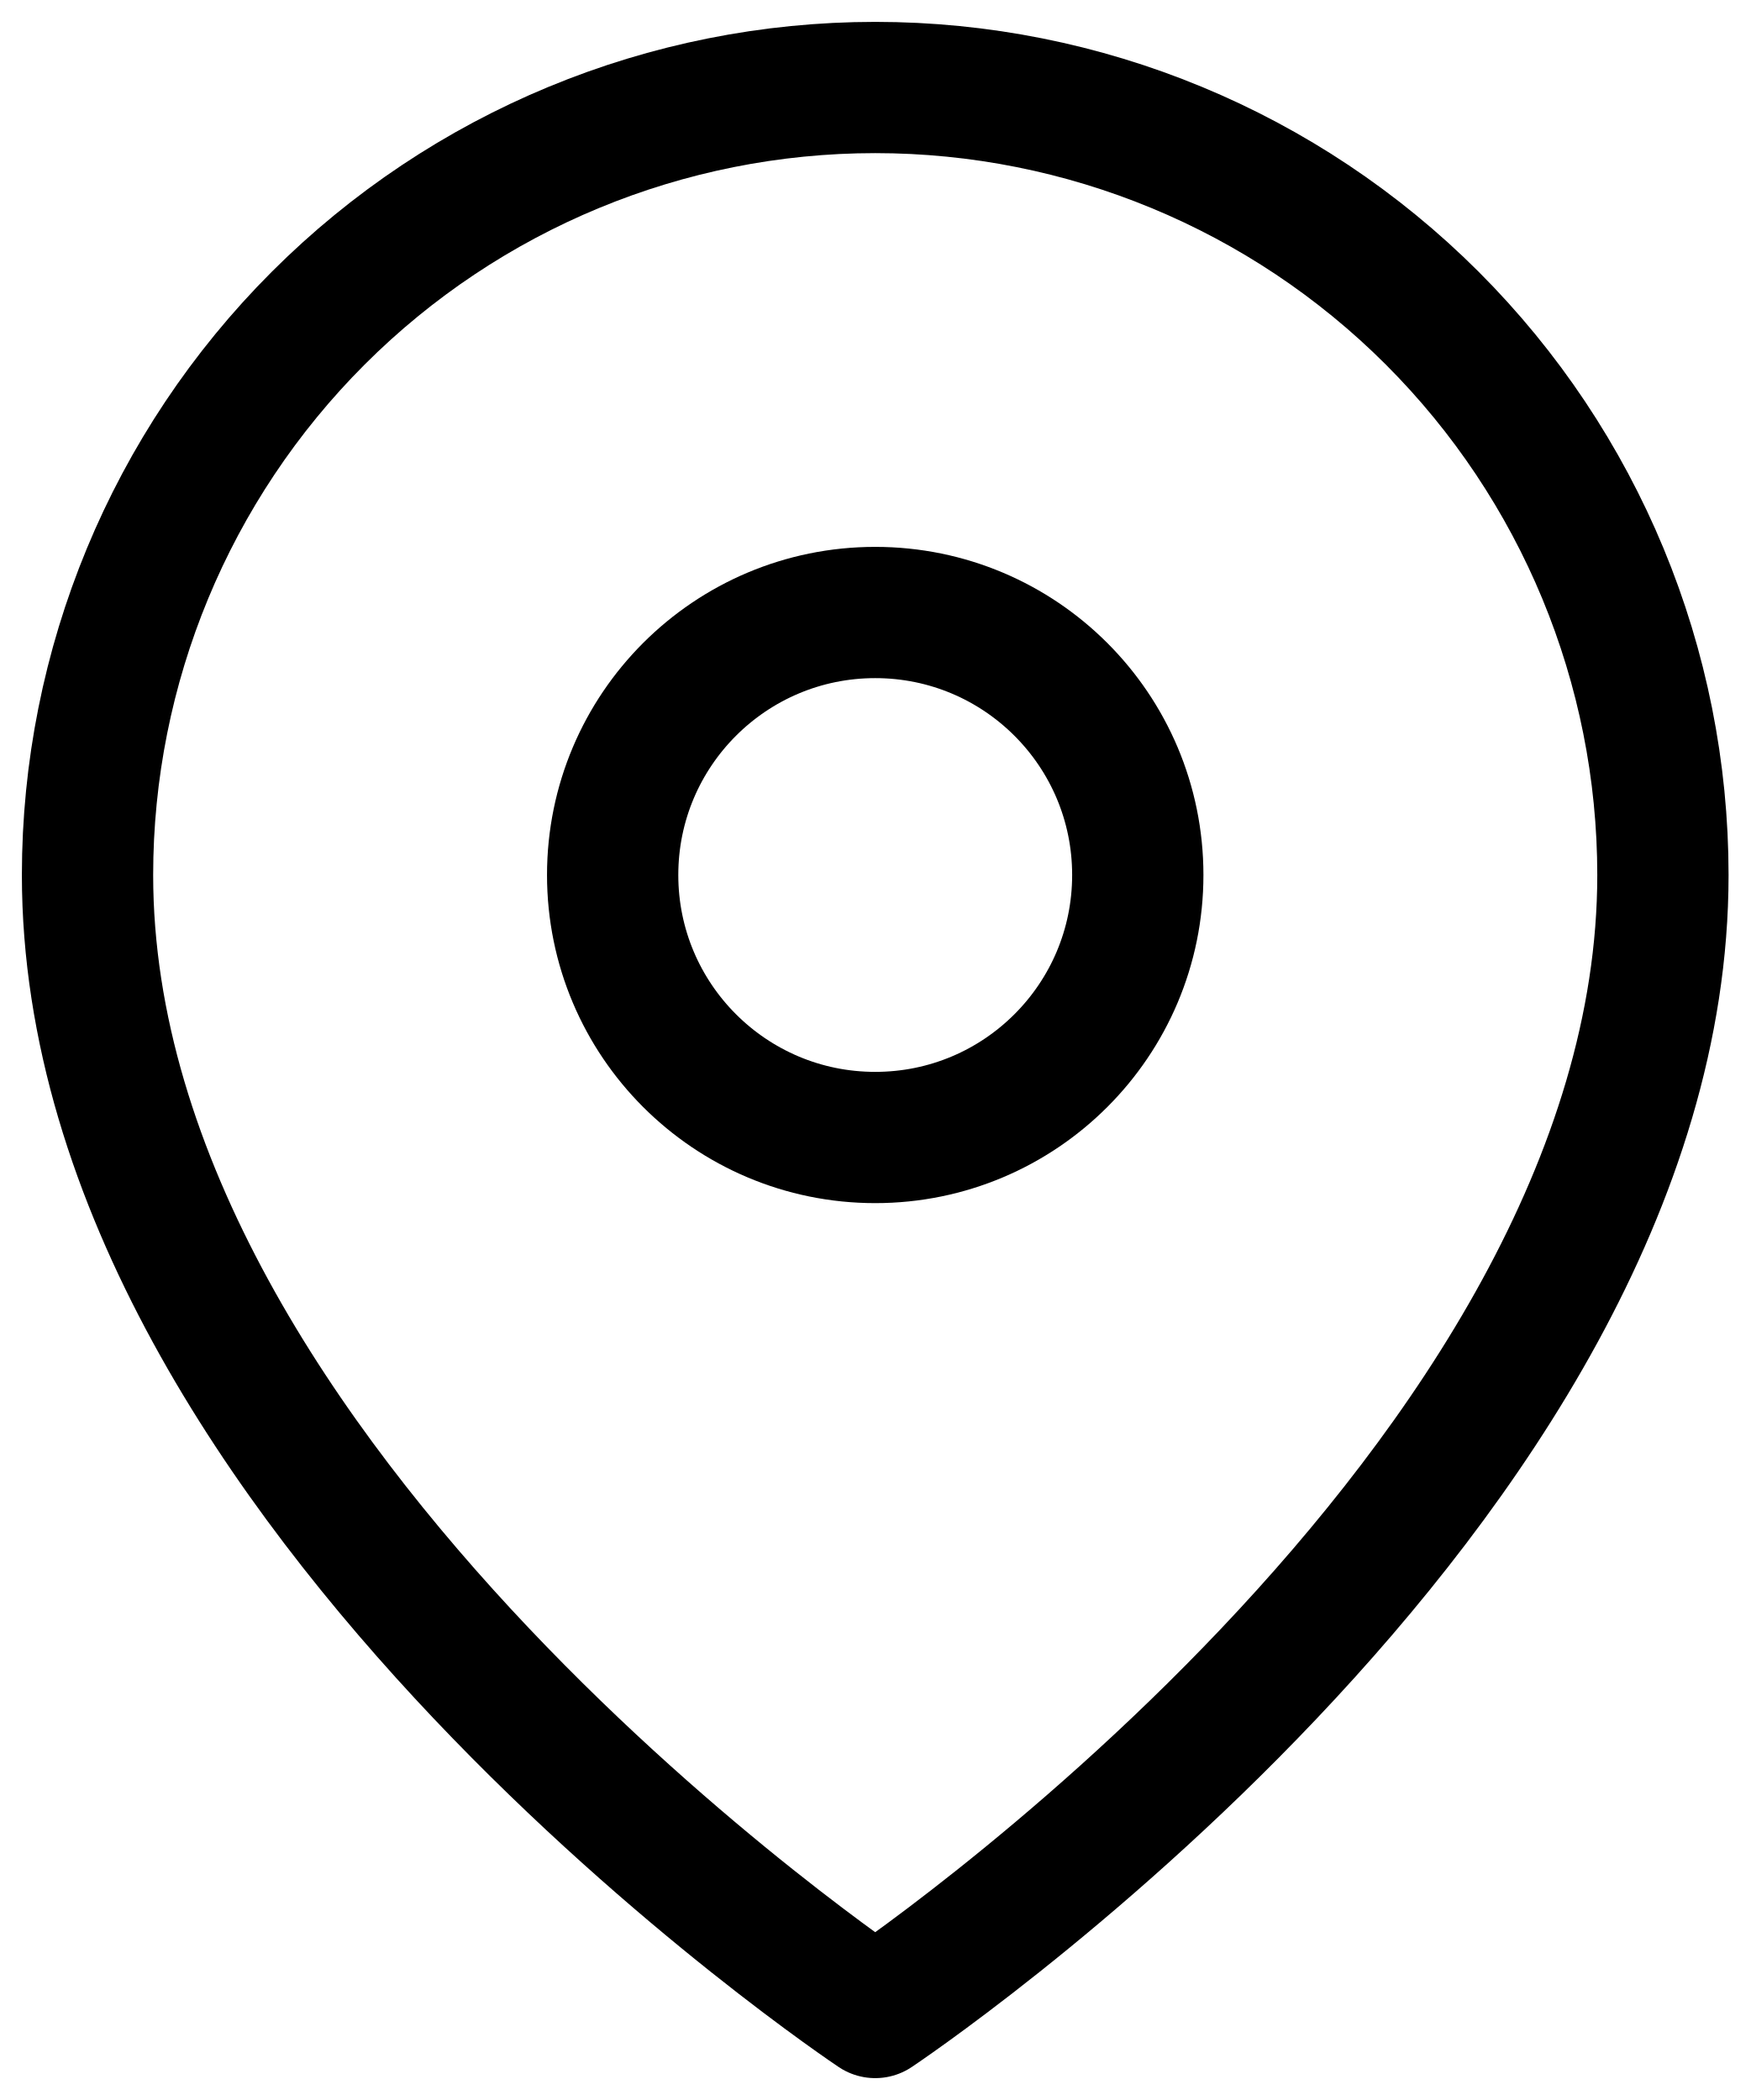
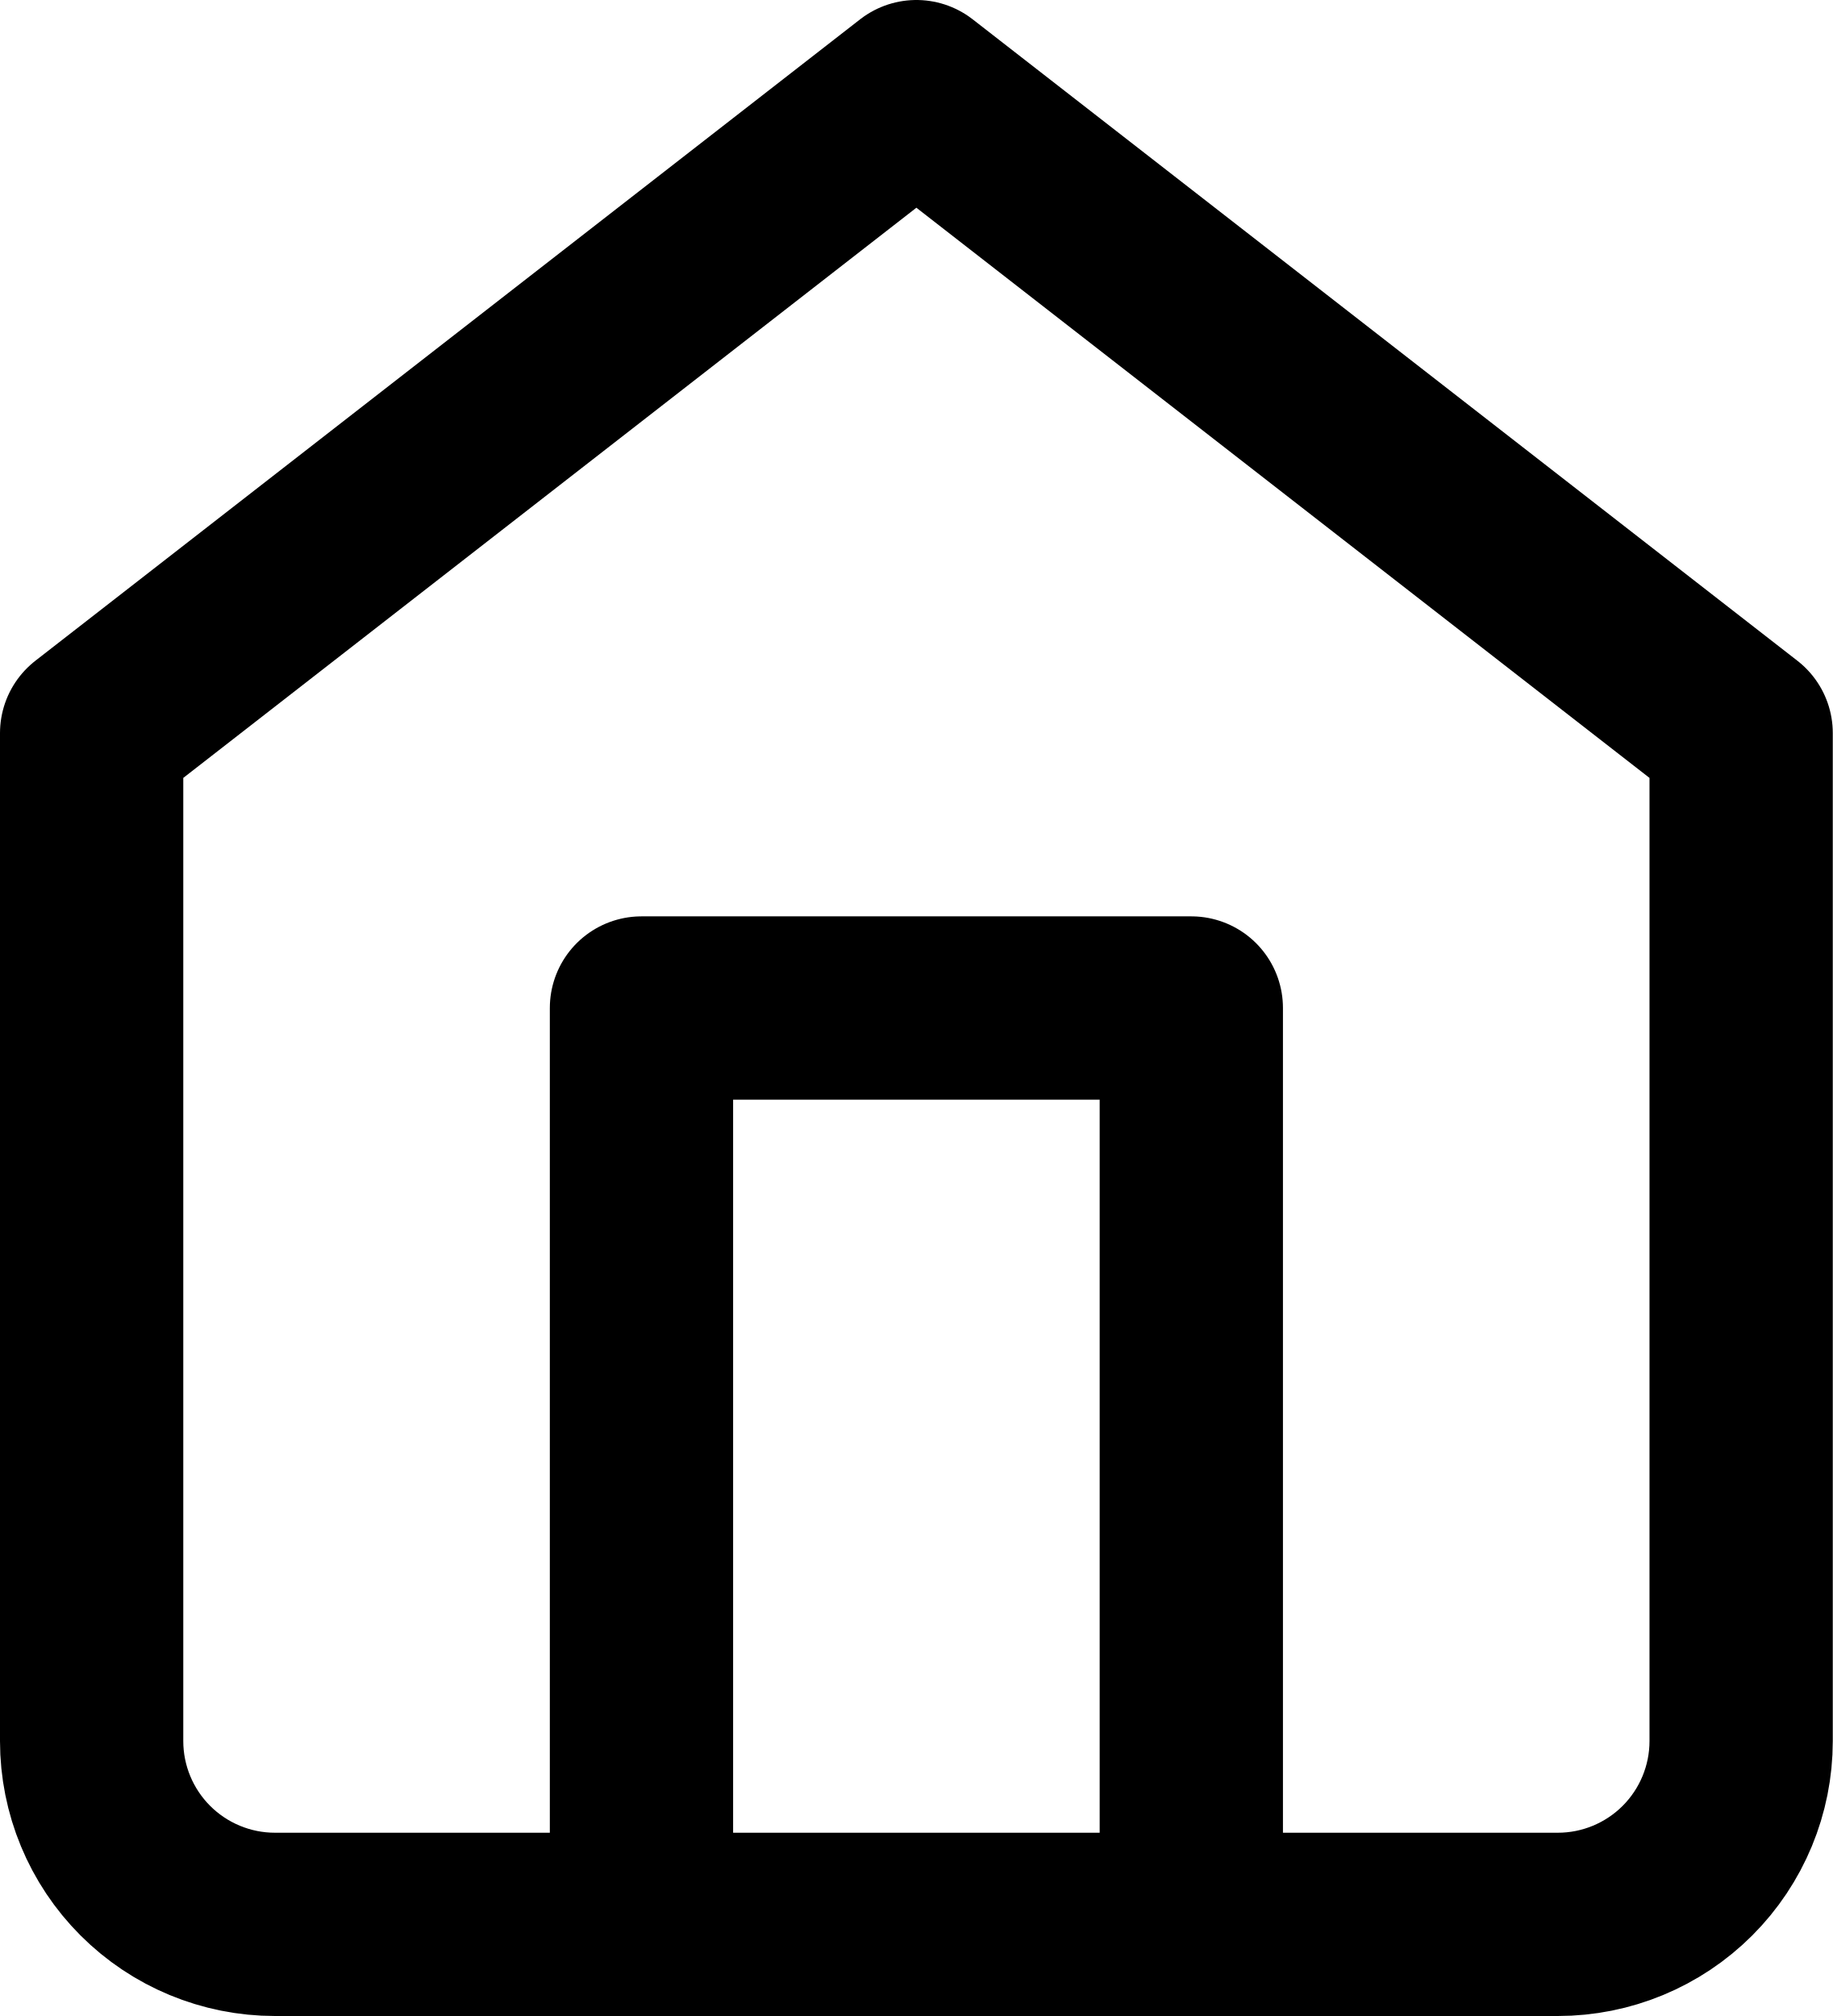
- <svg xmlns="http://www.w3.org/2000/svg" width="20" height="24" viewBox="0 0 20 24" fill="none">
-   <path d="M19 10C19 17 10 23 10 23C10 23 1 17 1 10C1 7.613 1.948 5.324 3.636 3.636C5.324 1.948 7.613 1 10 1C12.387 1 14.676 1.948 16.364 3.636C18.052 5.324 19 7.613 19 10Z" stroke="black" stroke-width="1.5" stroke-linecap="round" stroke-linejoin="round" />
-   <path d="M10 13C11.657 13 13 11.657 13 10C13 8.343 11.657 7 10 7C8.343 7 7 8.343 7 10C7 11.657 8.343 13 10 13Z" stroke="black" stroke-width="1.5" stroke-linecap="round" stroke-linejoin="round" />
+ <svg xmlns="http://www.w3.org/2000/svg" width="20" height="22" viewBox="0 0 20 22" fill="none">
+   <path d="M7 21V11H13V21M1 8L10 1L19 8V19C19 19.53 18.789 20.039 18.414 20.414C18.039 20.789 17.53 21 17 21H3C2.47 21 1.961 20.789 1.586 20.414C1.211 20.039 1 19.53 1 19V8Z" stroke="black" stroke-width="2" stroke-linecap="round" stroke-linejoin="round" />
</svg>
